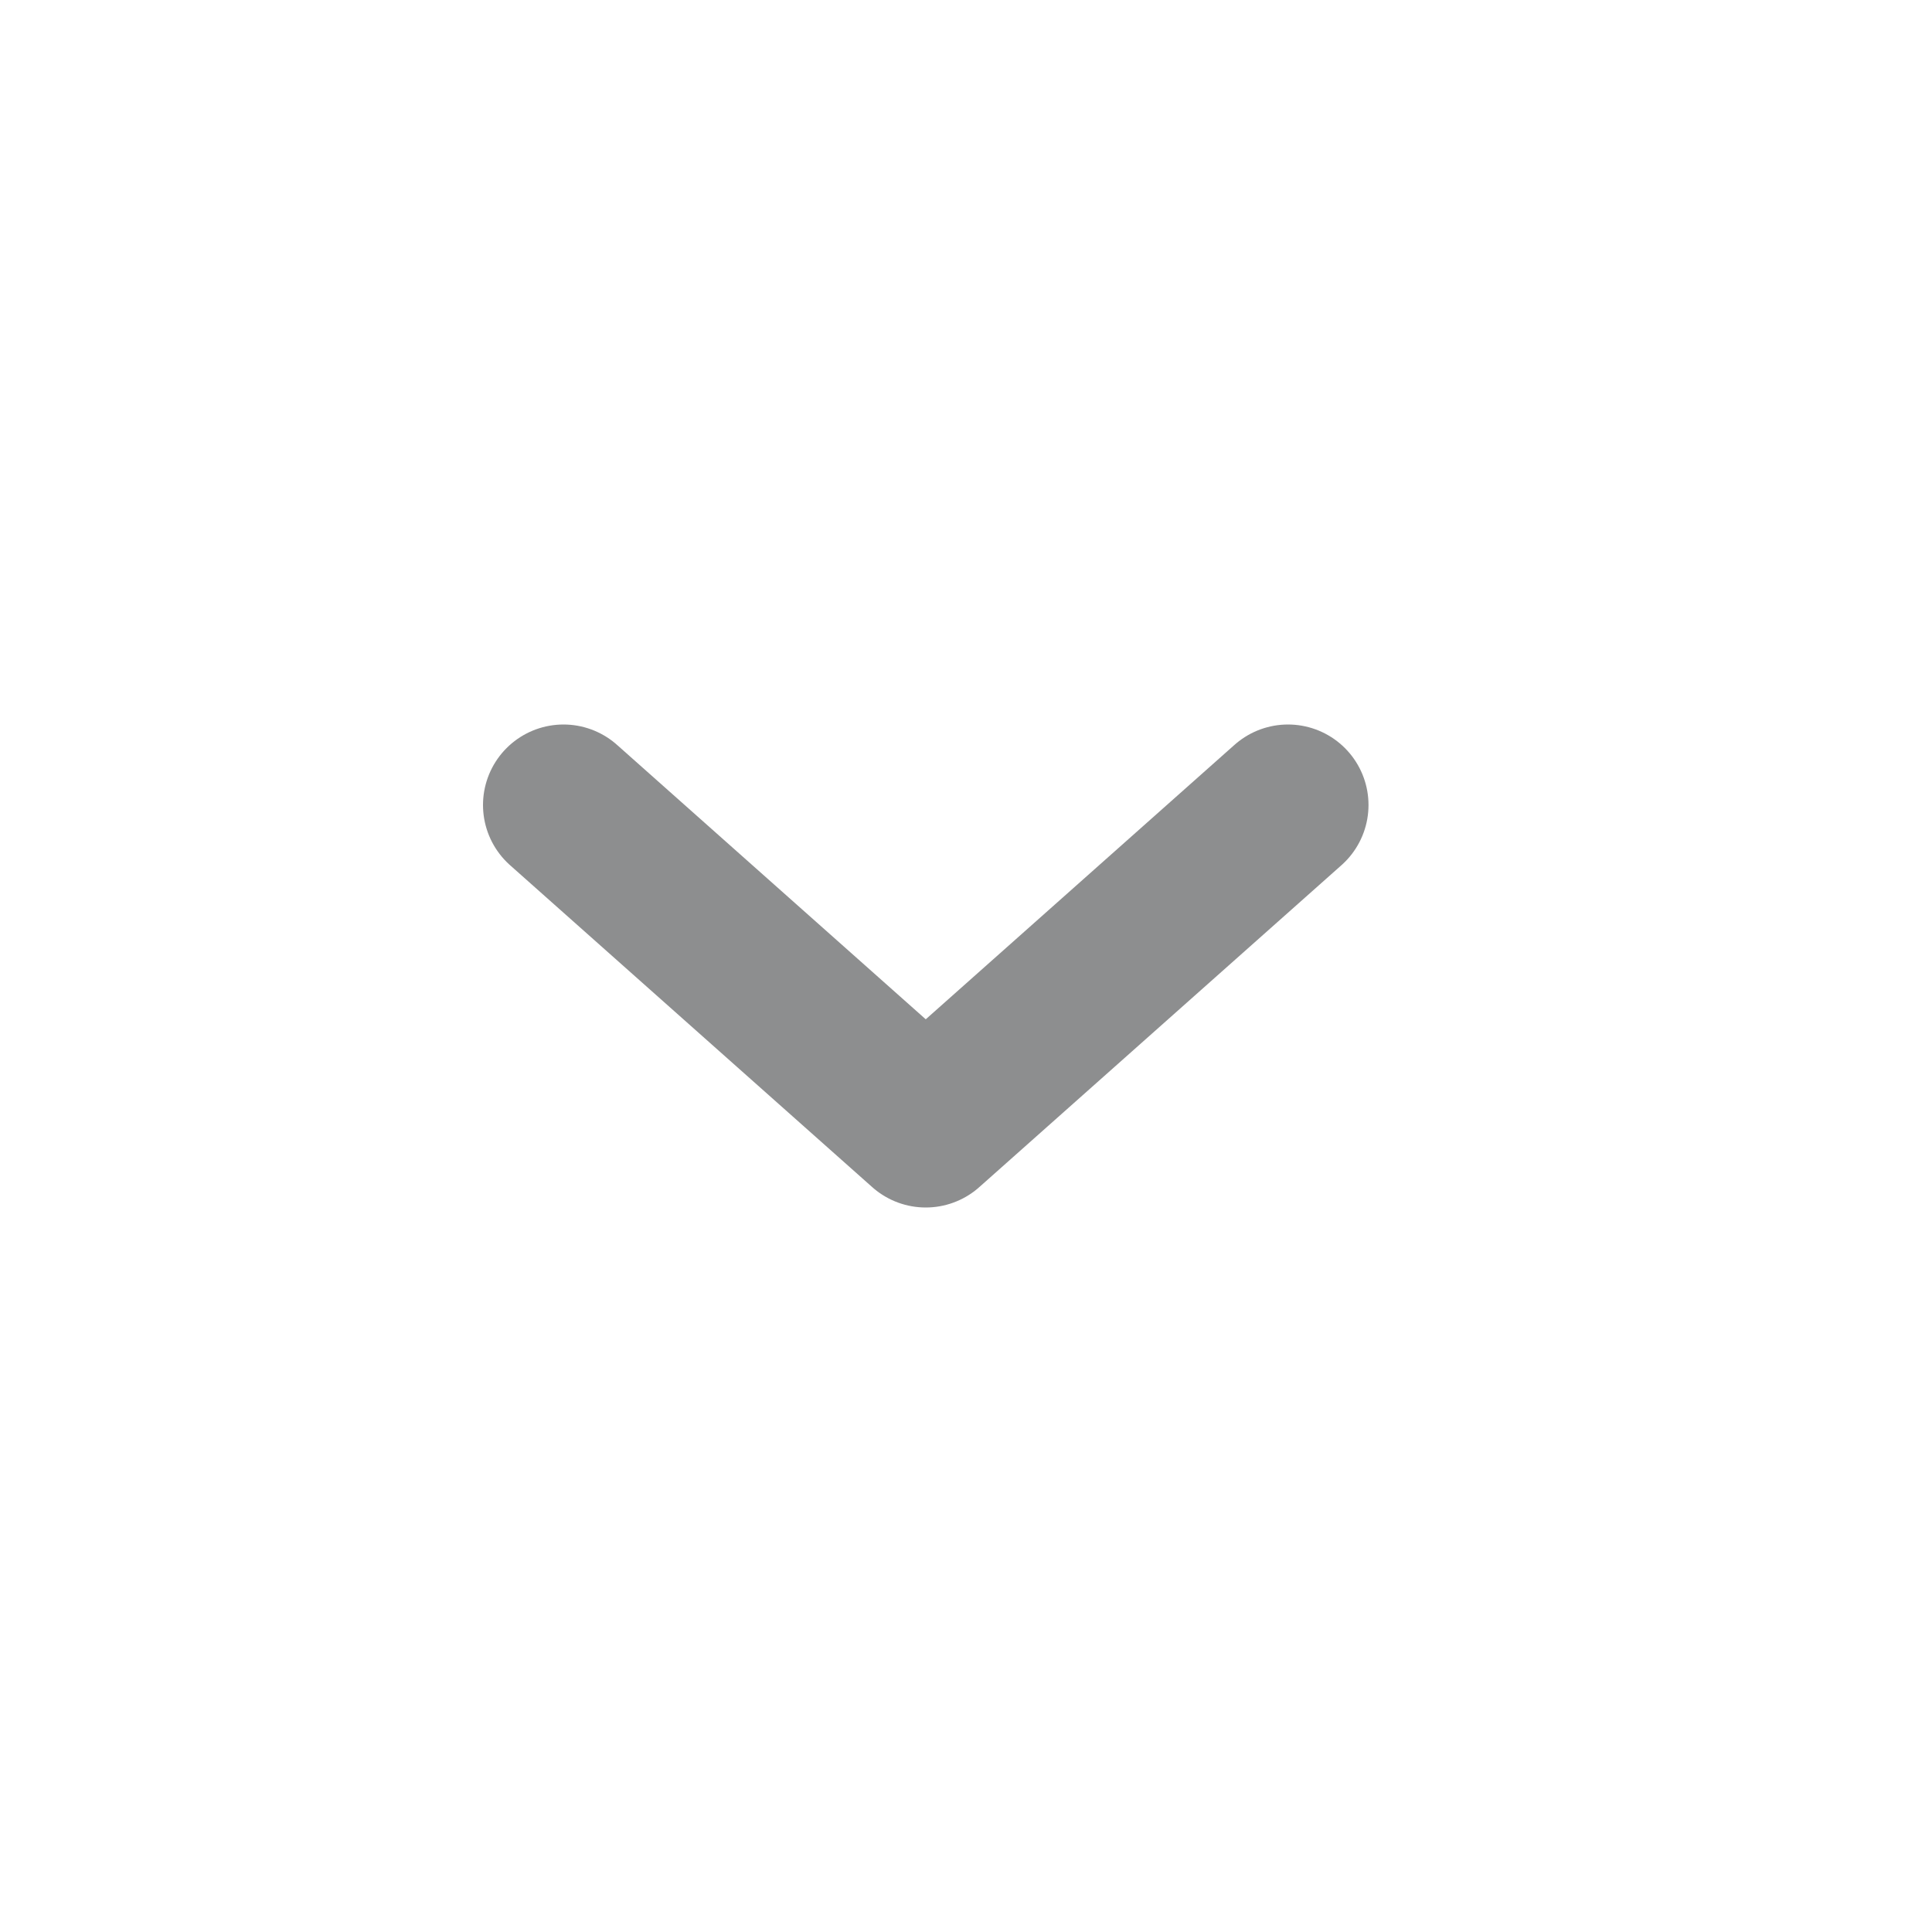
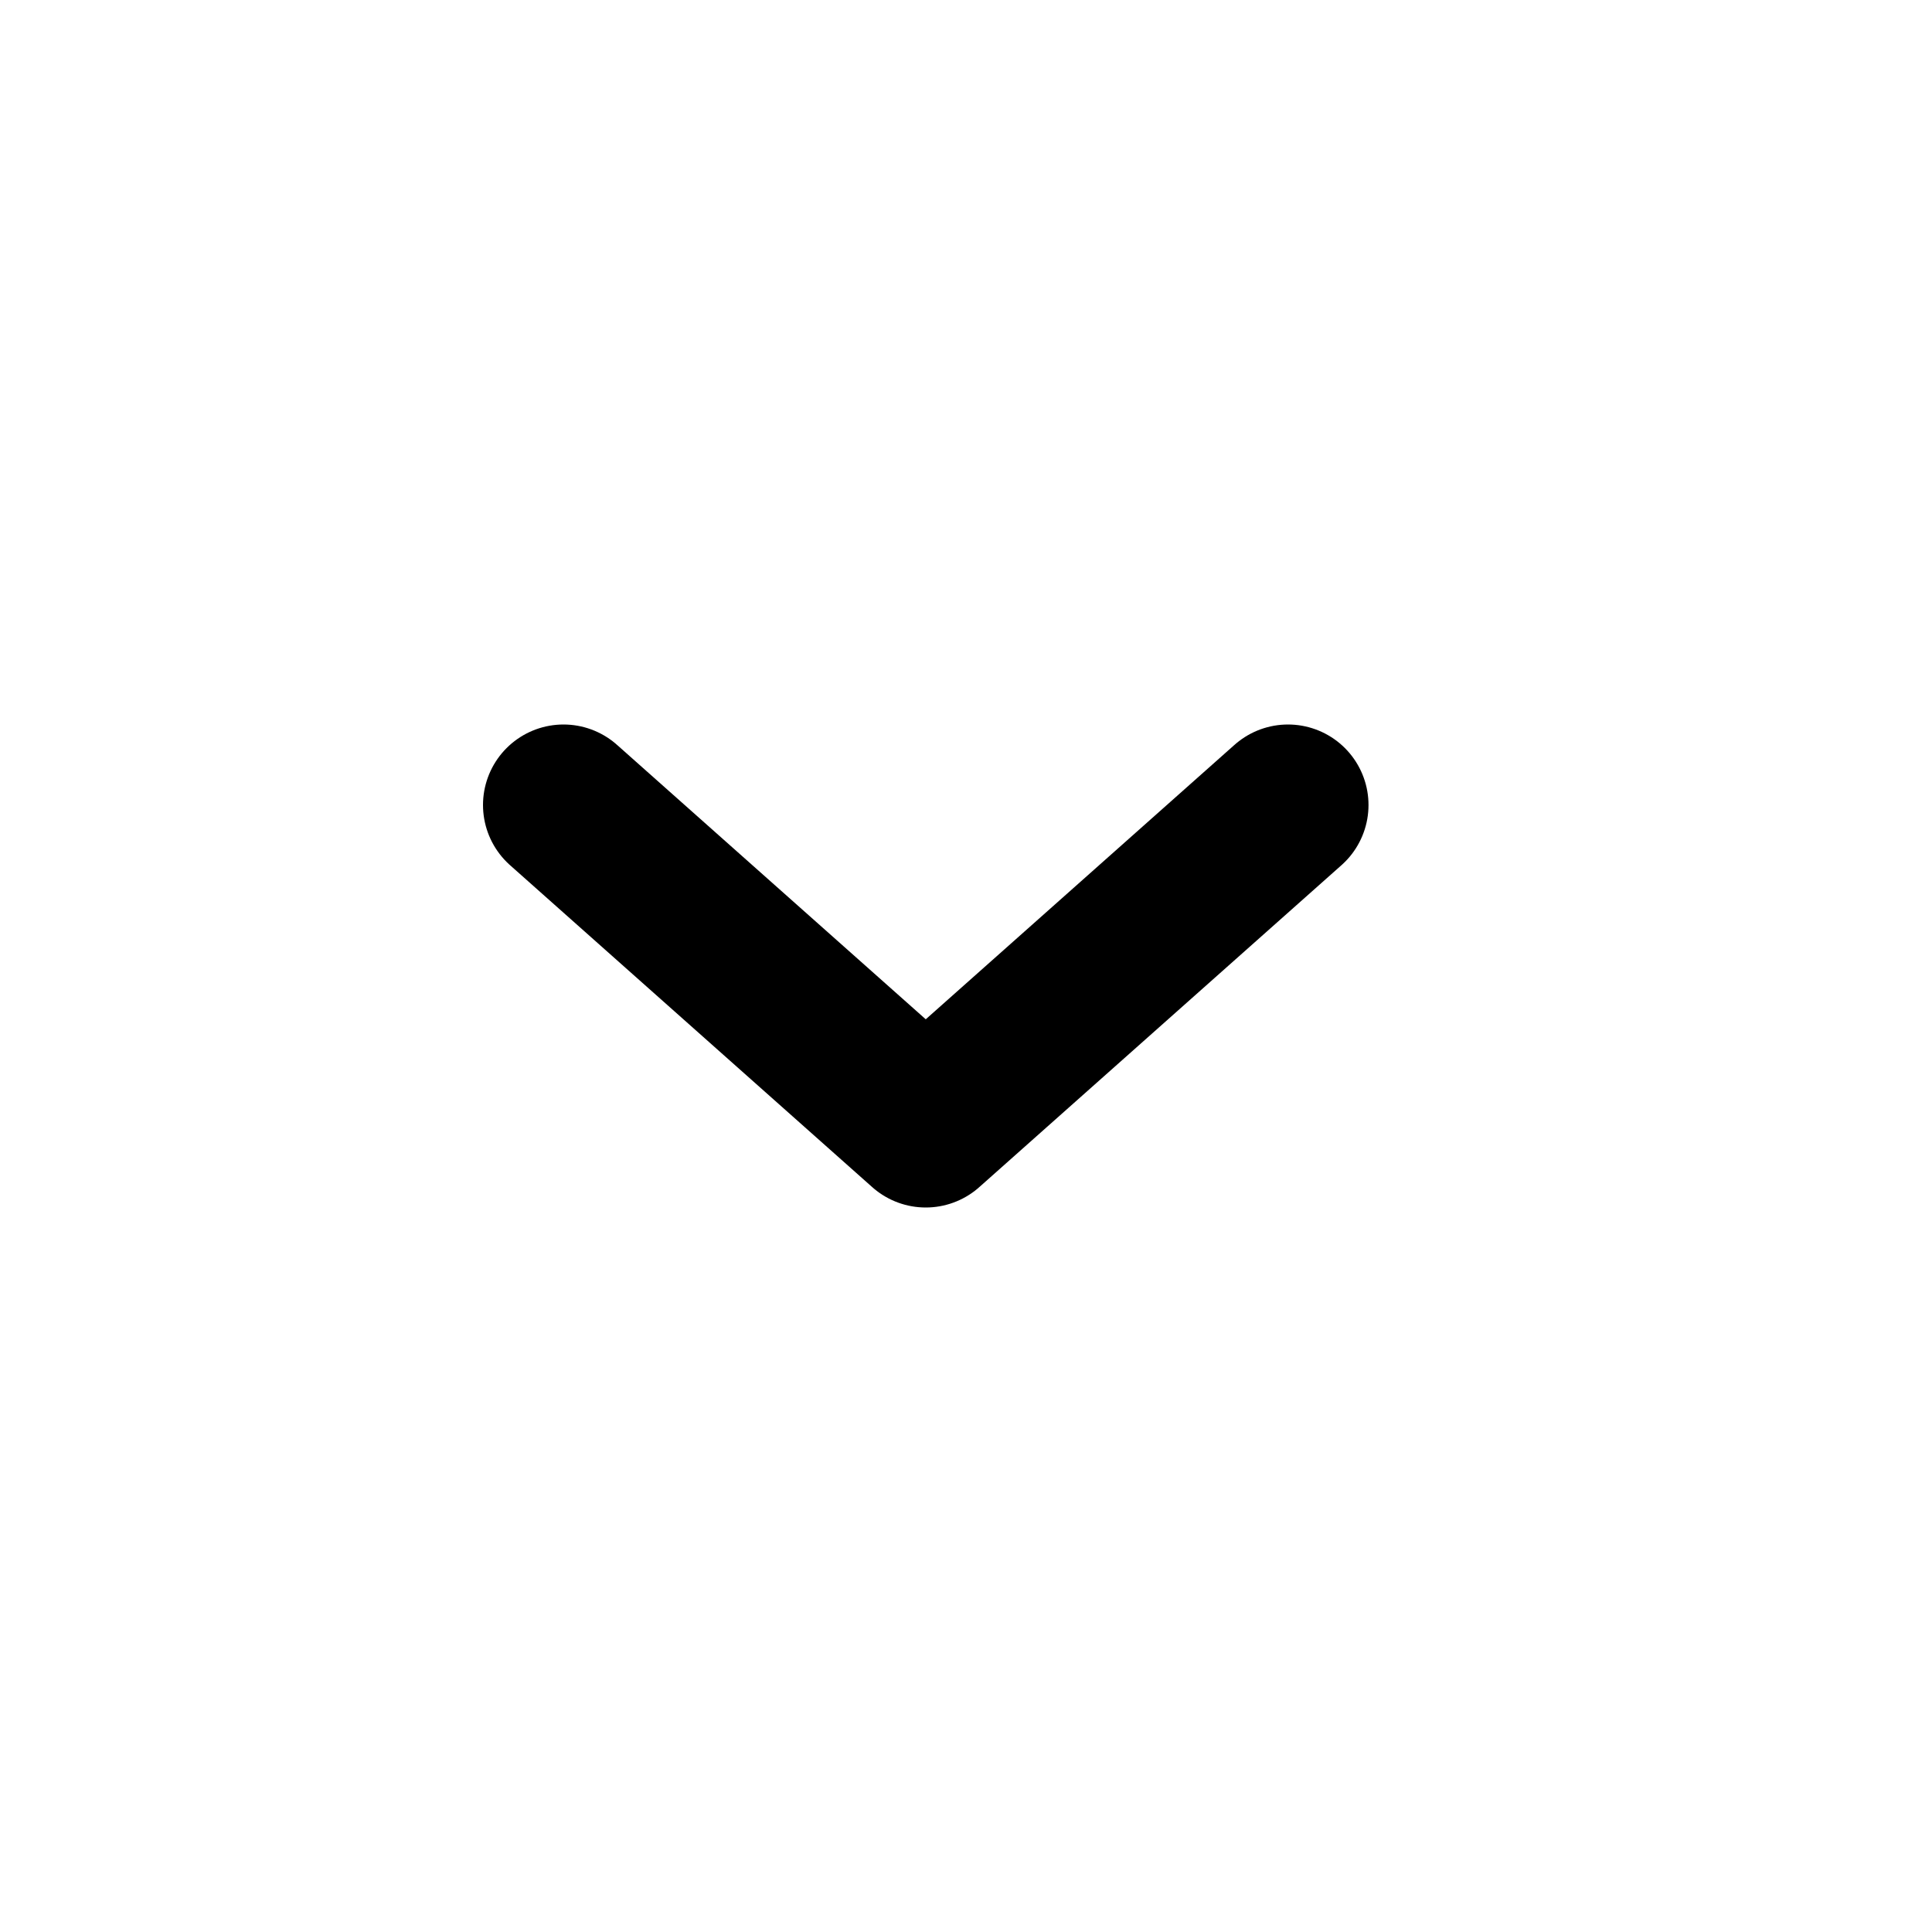
<svg xmlns="http://www.w3.org/2000/svg" width="24" height="24" fill="none" viewBox="0 0 24 24">
-   <path d="m7 10 4.5 4 4.5-4" stroke="#8D8E8F" stroke-width="2" stroke-linecap="round" stroke-linejoin="round" />
+   <path d="m7 10 4.5 4 4.5-4" stroke="currentColor" stroke-width="2" stroke-linecap="round" stroke-linejoin="round" />
</svg>
